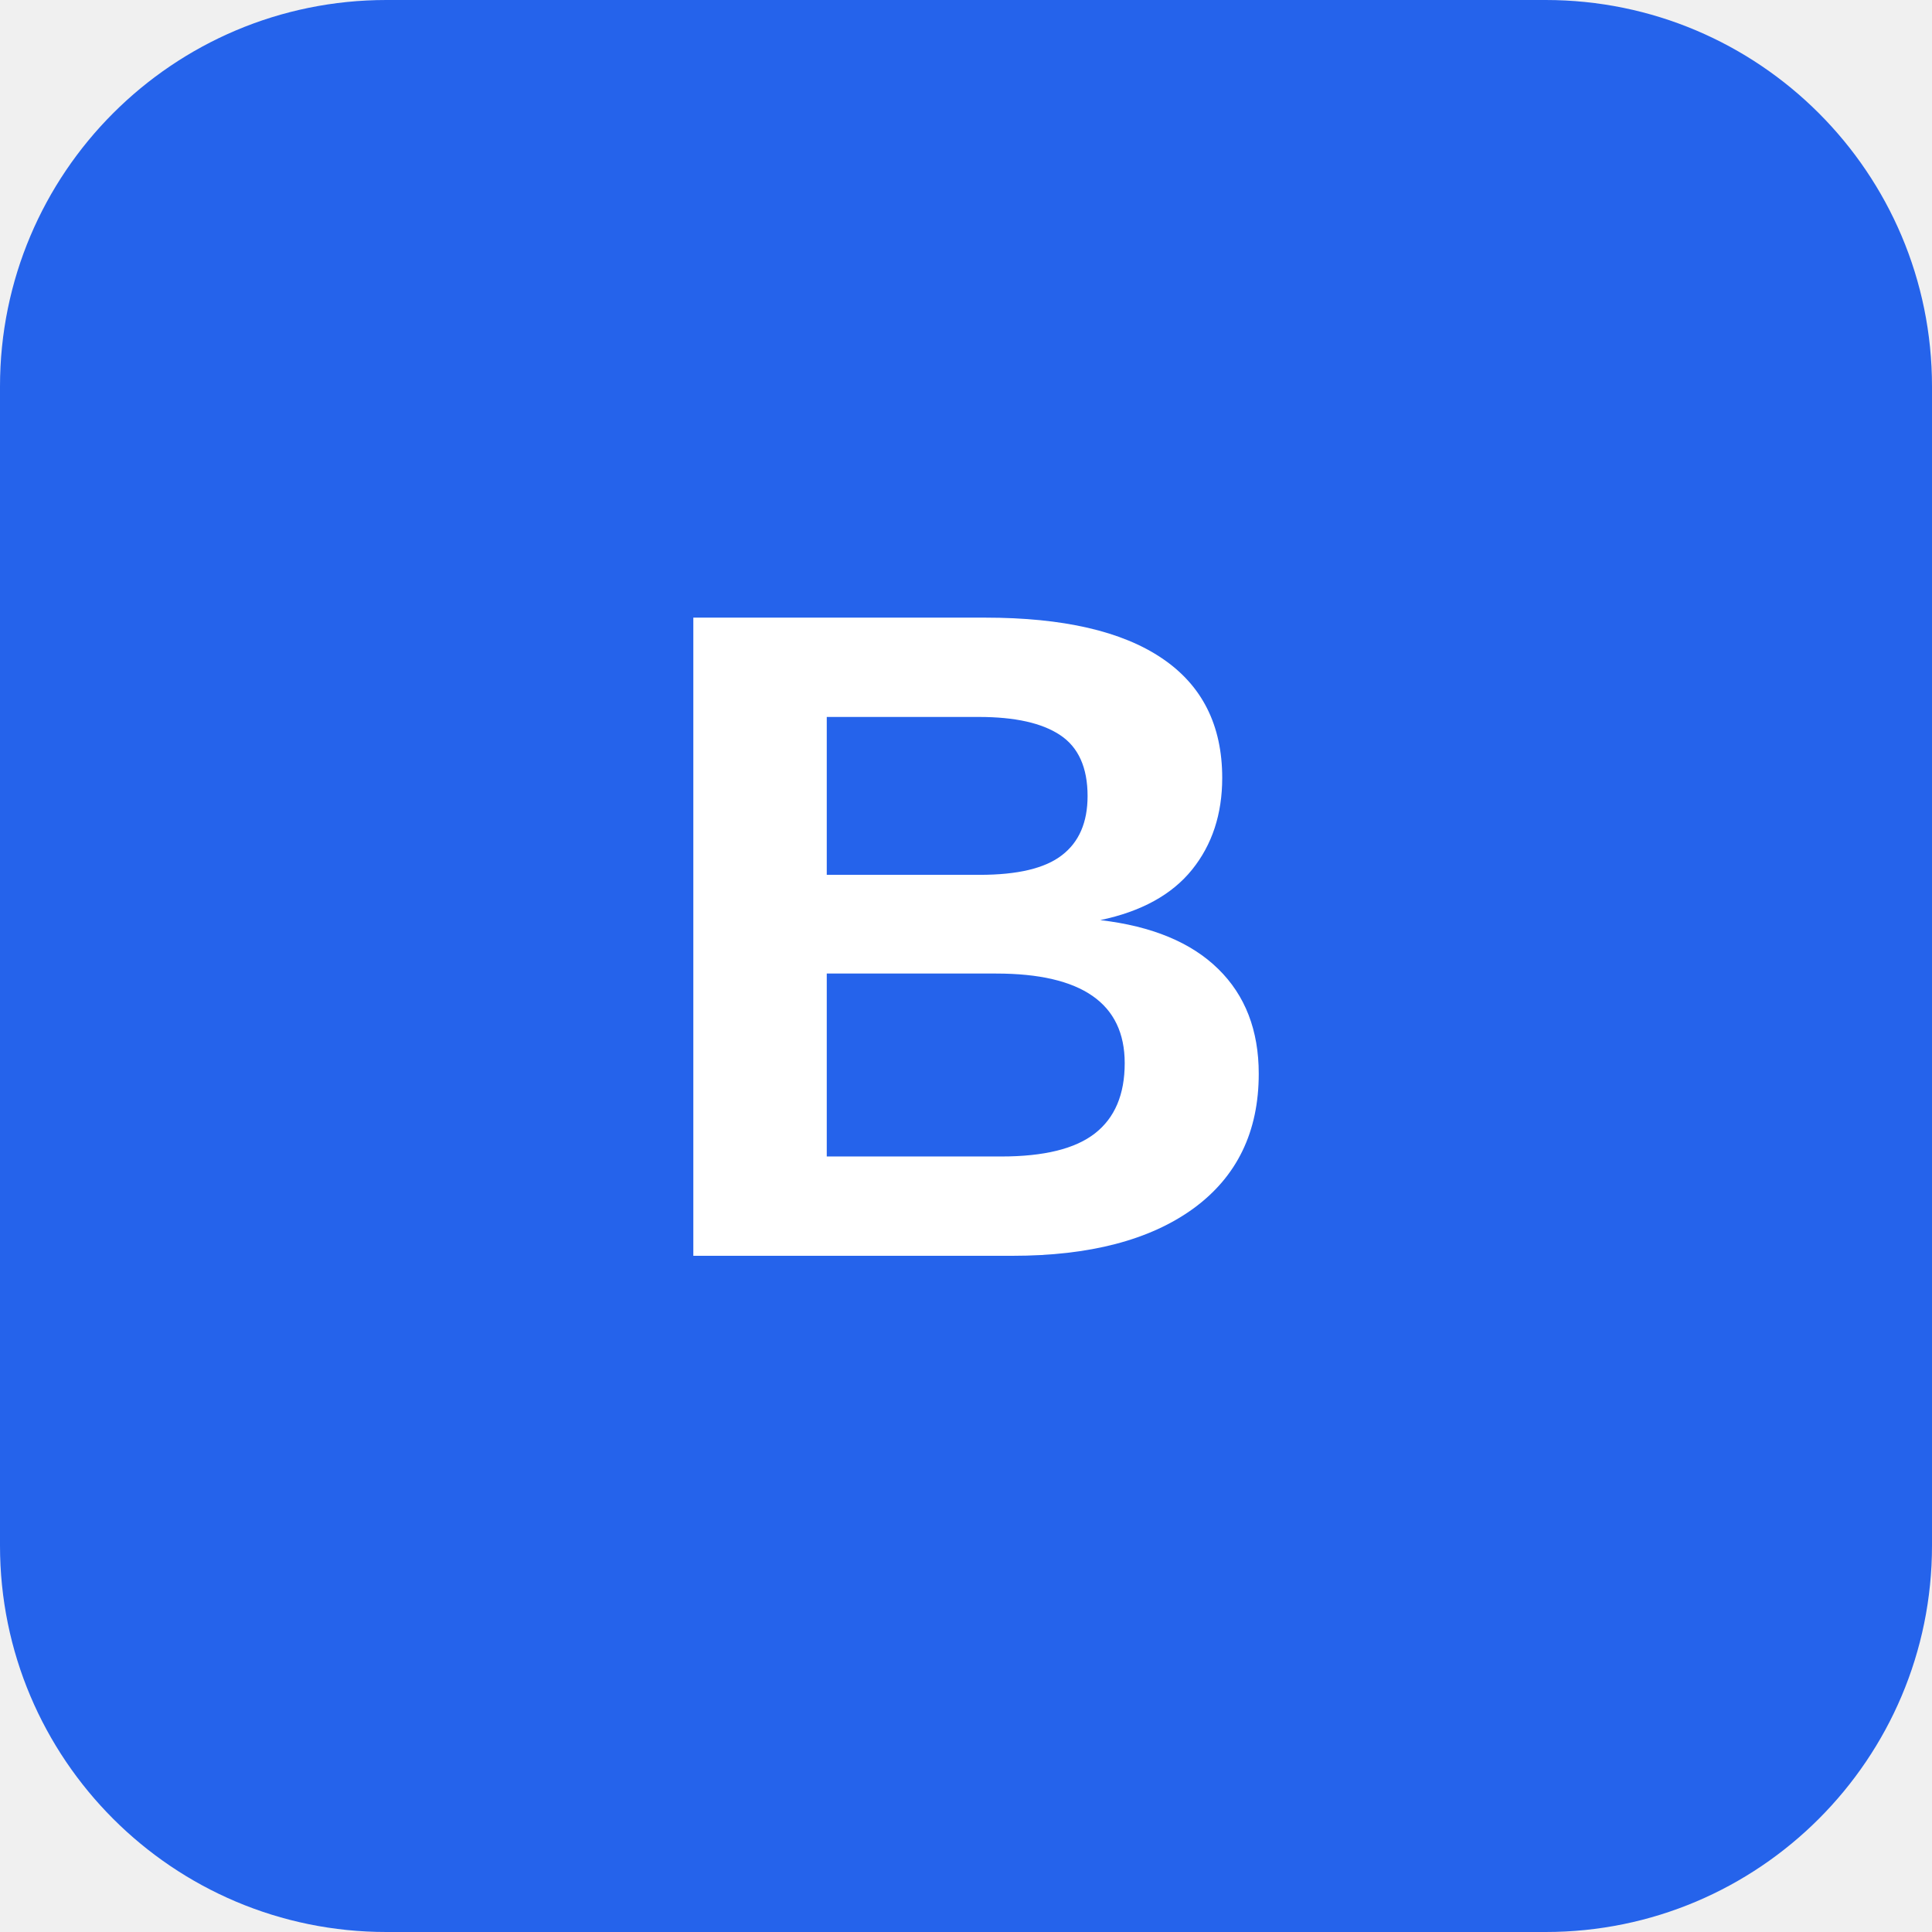
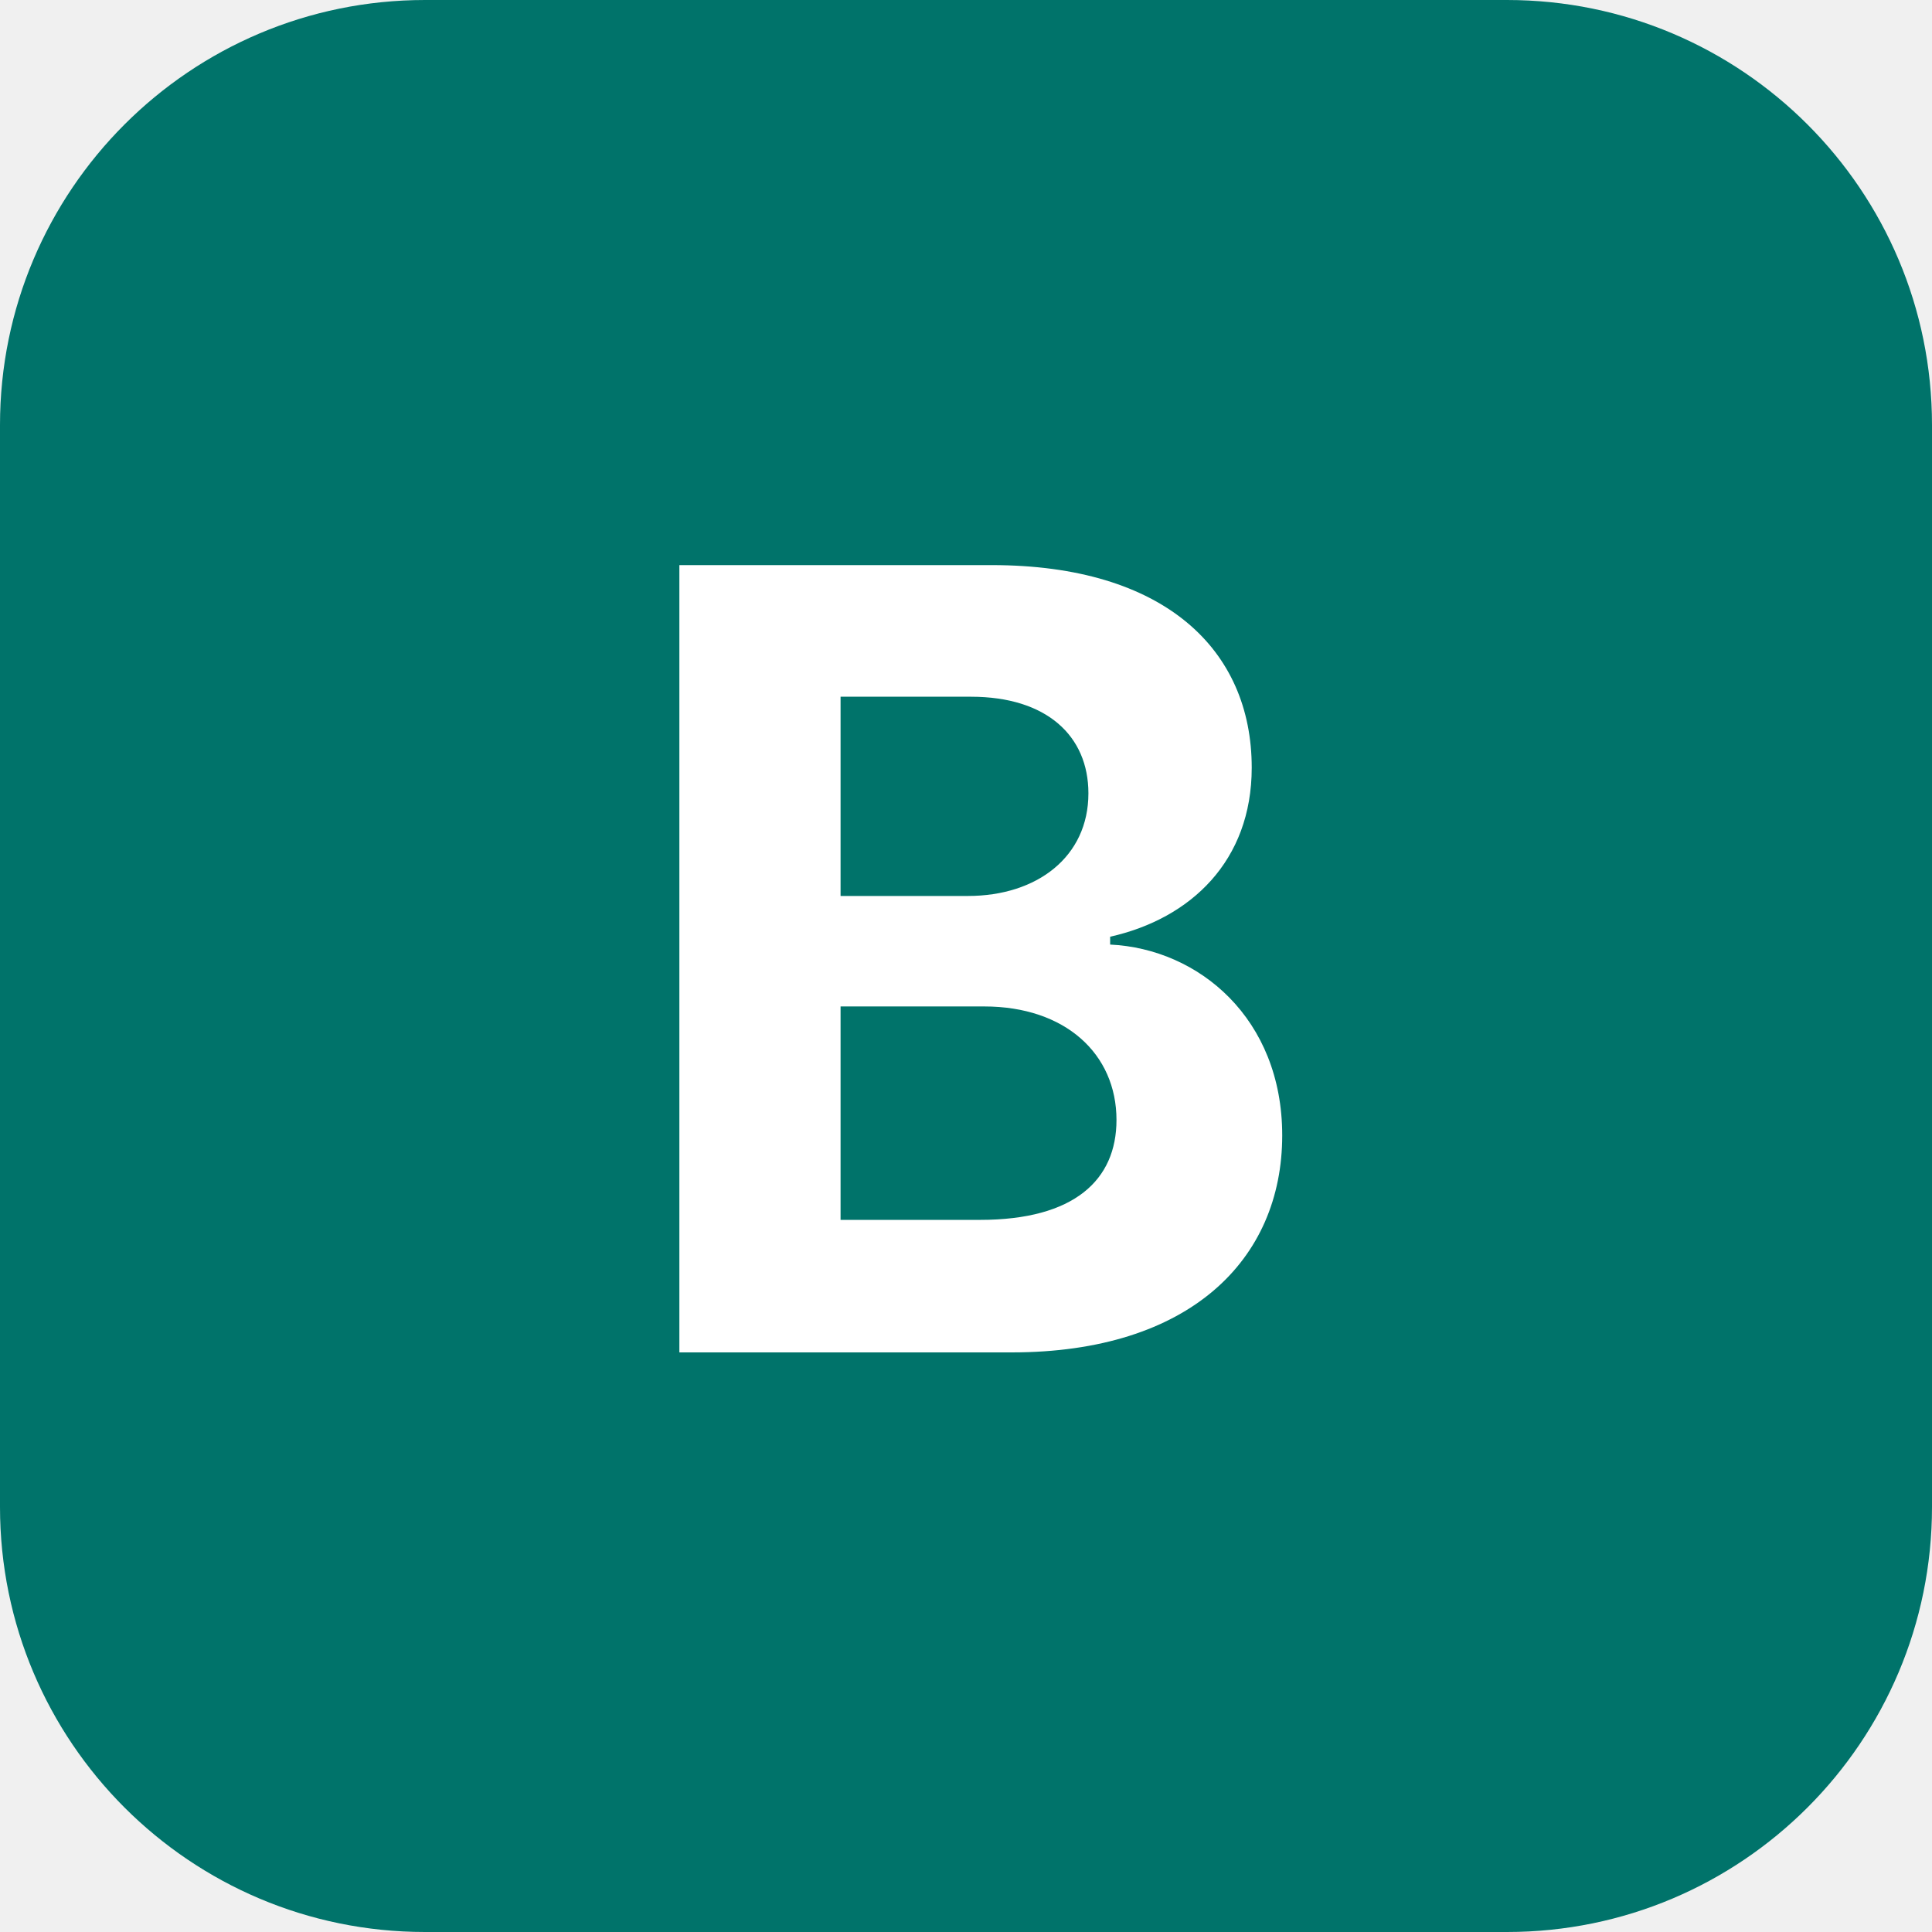
<svg xmlns="http://www.w3.org/2000/svg" viewBox="0 0 100 100">
-   <rect width="100" height="100" rx="20" fill="#2563eb" />
-   <text x="50" y="65" font-family="Arial,sans-serif" font-size="48" font-weight="bold" fill="white" text-anchor="middle">B</text>
+   <rect width="100" height="100" rx="22" fill="#00736a" />
+   <text x="50" y="70" font-family="Inter,Helvetica,Arial,sans-serif" font-size="56" font-weight="700" fill="#ffffff" text-anchor="middle" letter-spacing="-2">B</text>
</svg>
